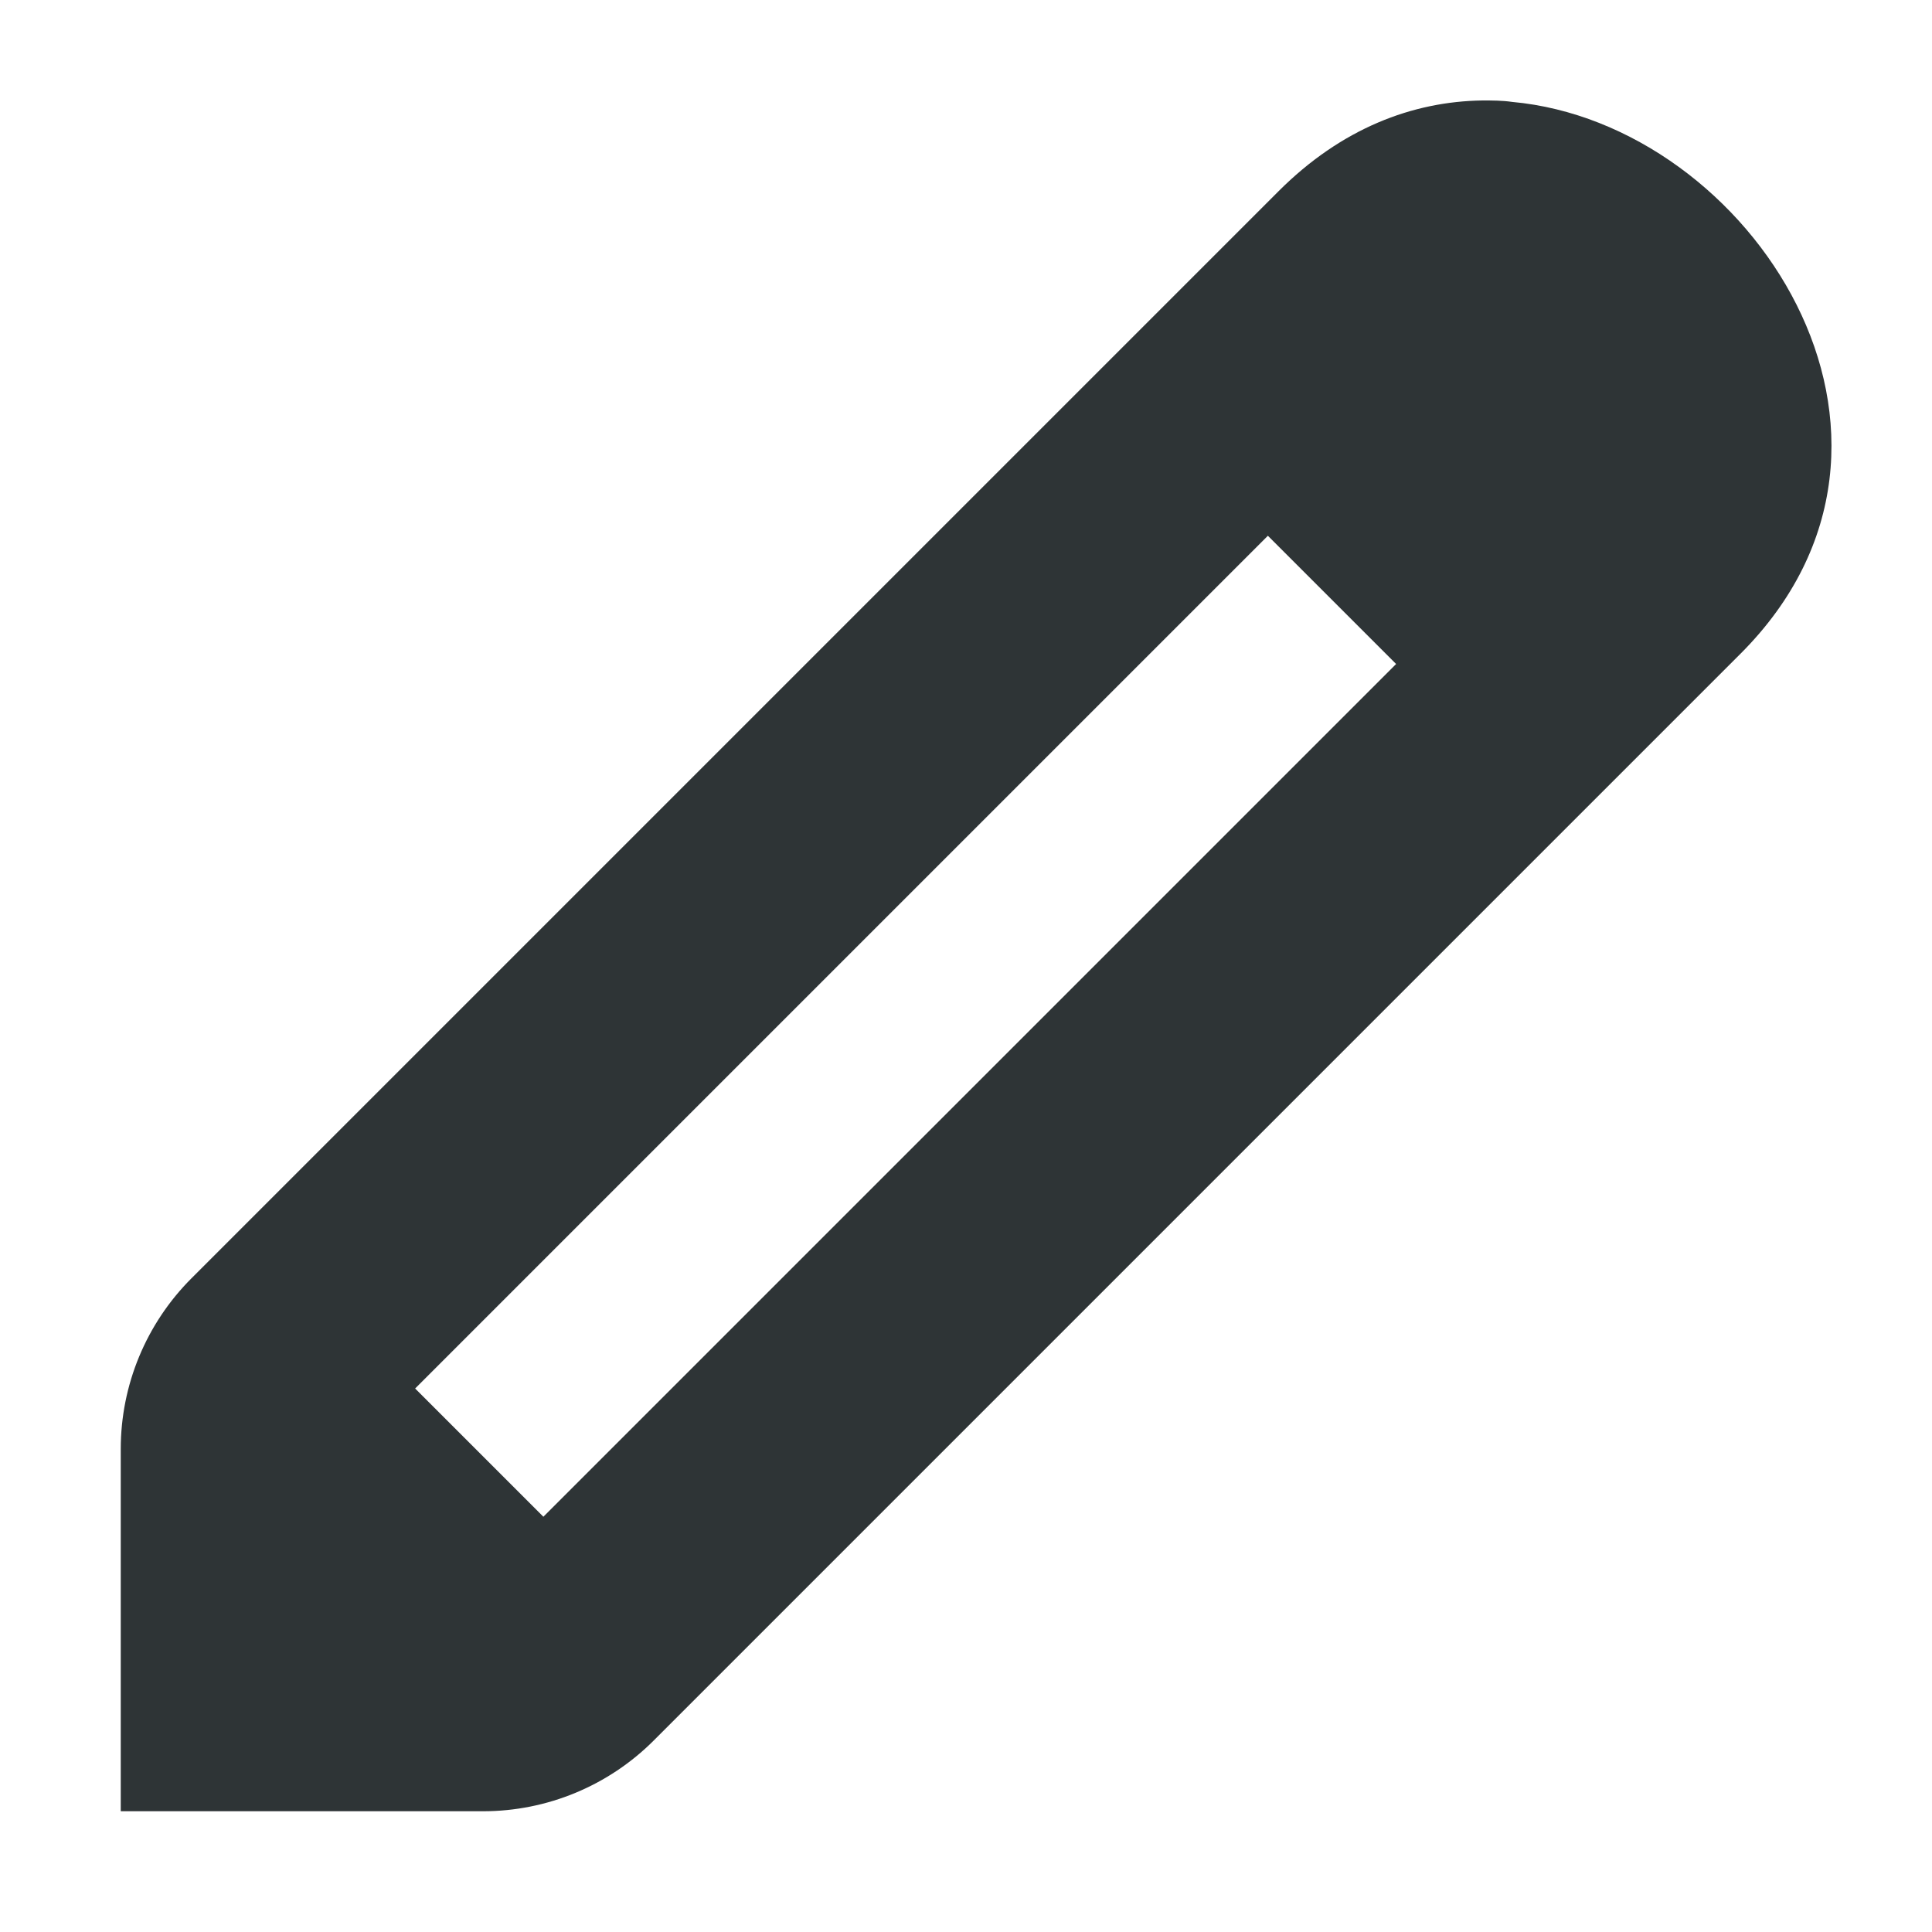
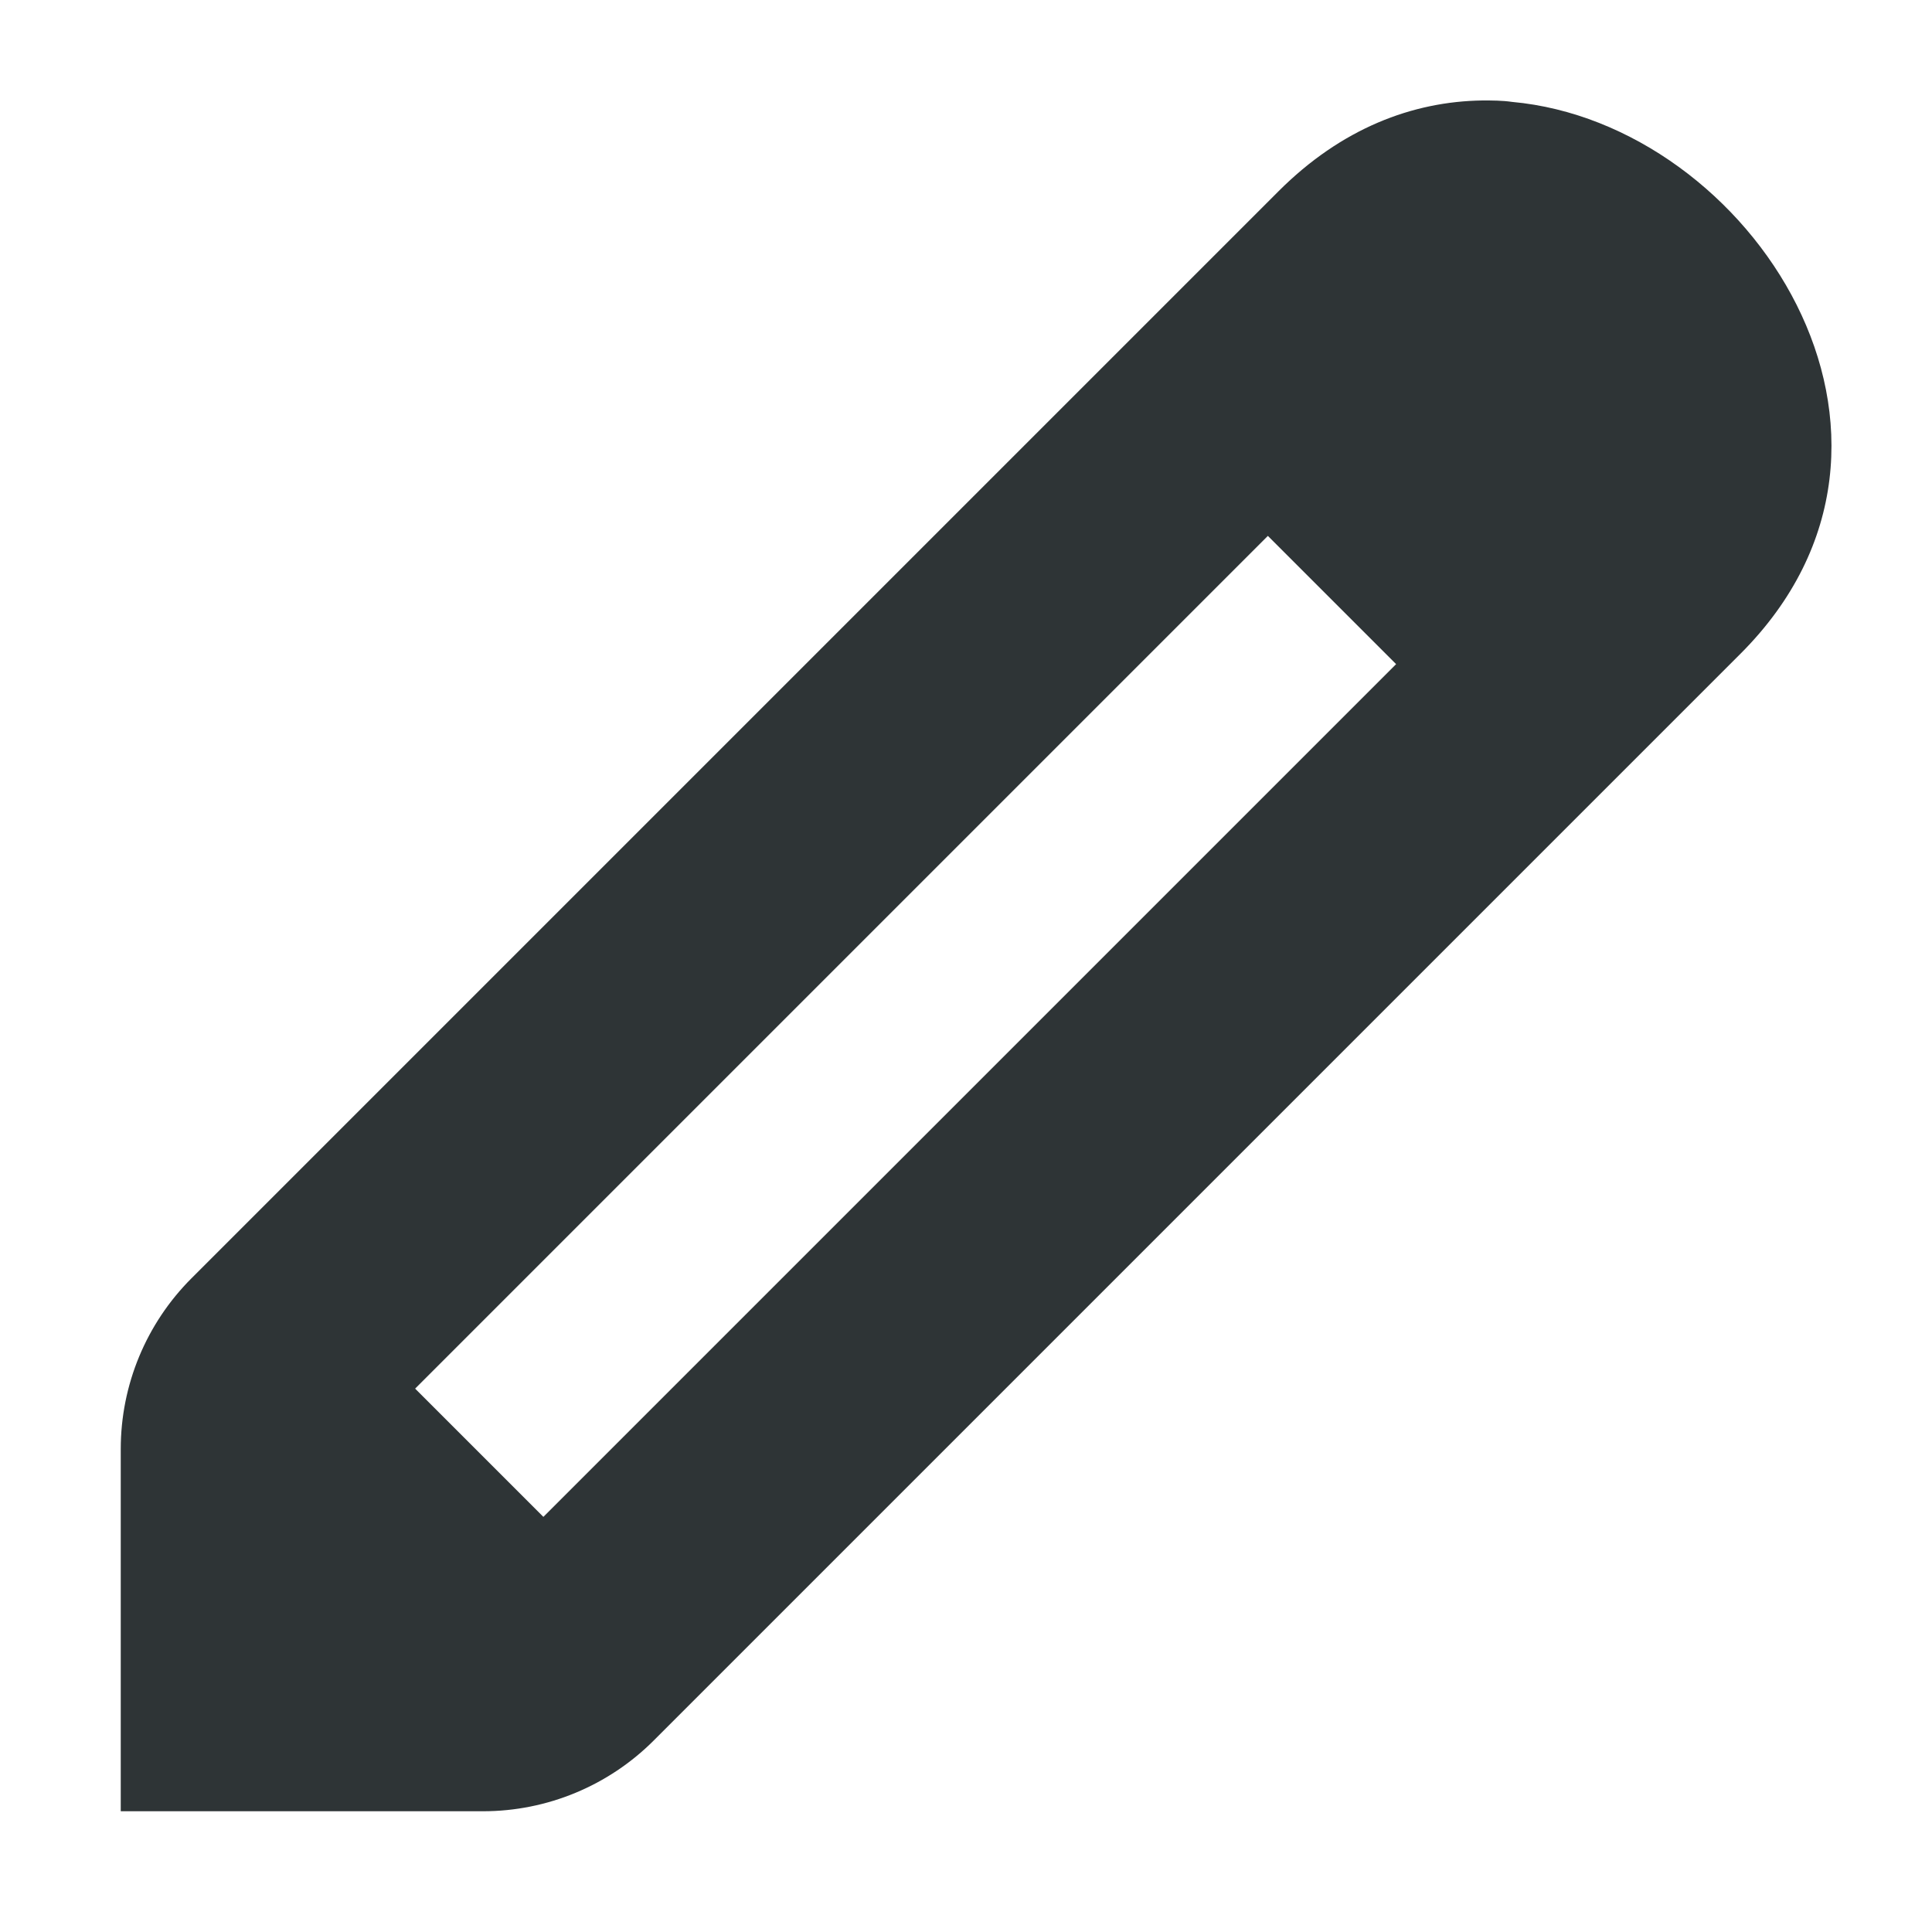
- <svg xmlns="http://www.w3.org/2000/svg" height="16px" viewBox="0 0 16 16" width="16px">
-   <path d="m 12.277 0.832 c -0.578 0.008 -1.168 0.23 -1.691 0.754 l -9 9 c -0.375 0.375 -0.586 0.883 -0.586 1.414 v 3 h 3 c 0.531 0 1.039 -0.211 1.414 -0.586 l 9 -9 c 1.789 -1.789 0.082 -4.391 -1.891 -4.57 c -0.082 -0.012 -0.164 -0.012 -0.246 -0.012 z m -1.777 3.605 l 1.062 1.062 l -7.062 7.062 l -1.062 -1.062 z m 0 0" fill="#2e3436" />
+ <svg xmlns="http://www.w3.org/2000/svg" width="16px" height="16px" viewBox="0 0 16 16">
+   <path fill="#2e3436" d="M12.277.832c-.578.008-1.168.23-1.691.754l-9 9C1.211 10.961 1 11.469 1 12v3h3c.531 0 1.039-.211 1.414-.586l9-9C16.203 3.625 14.496 1.023 12.523.844c-.082-.012-.164-.012-.246-.012M10.5 4.438 11.562 5.5 4.5 12.562 3.438 11.5zm0 0" />
</svg>
